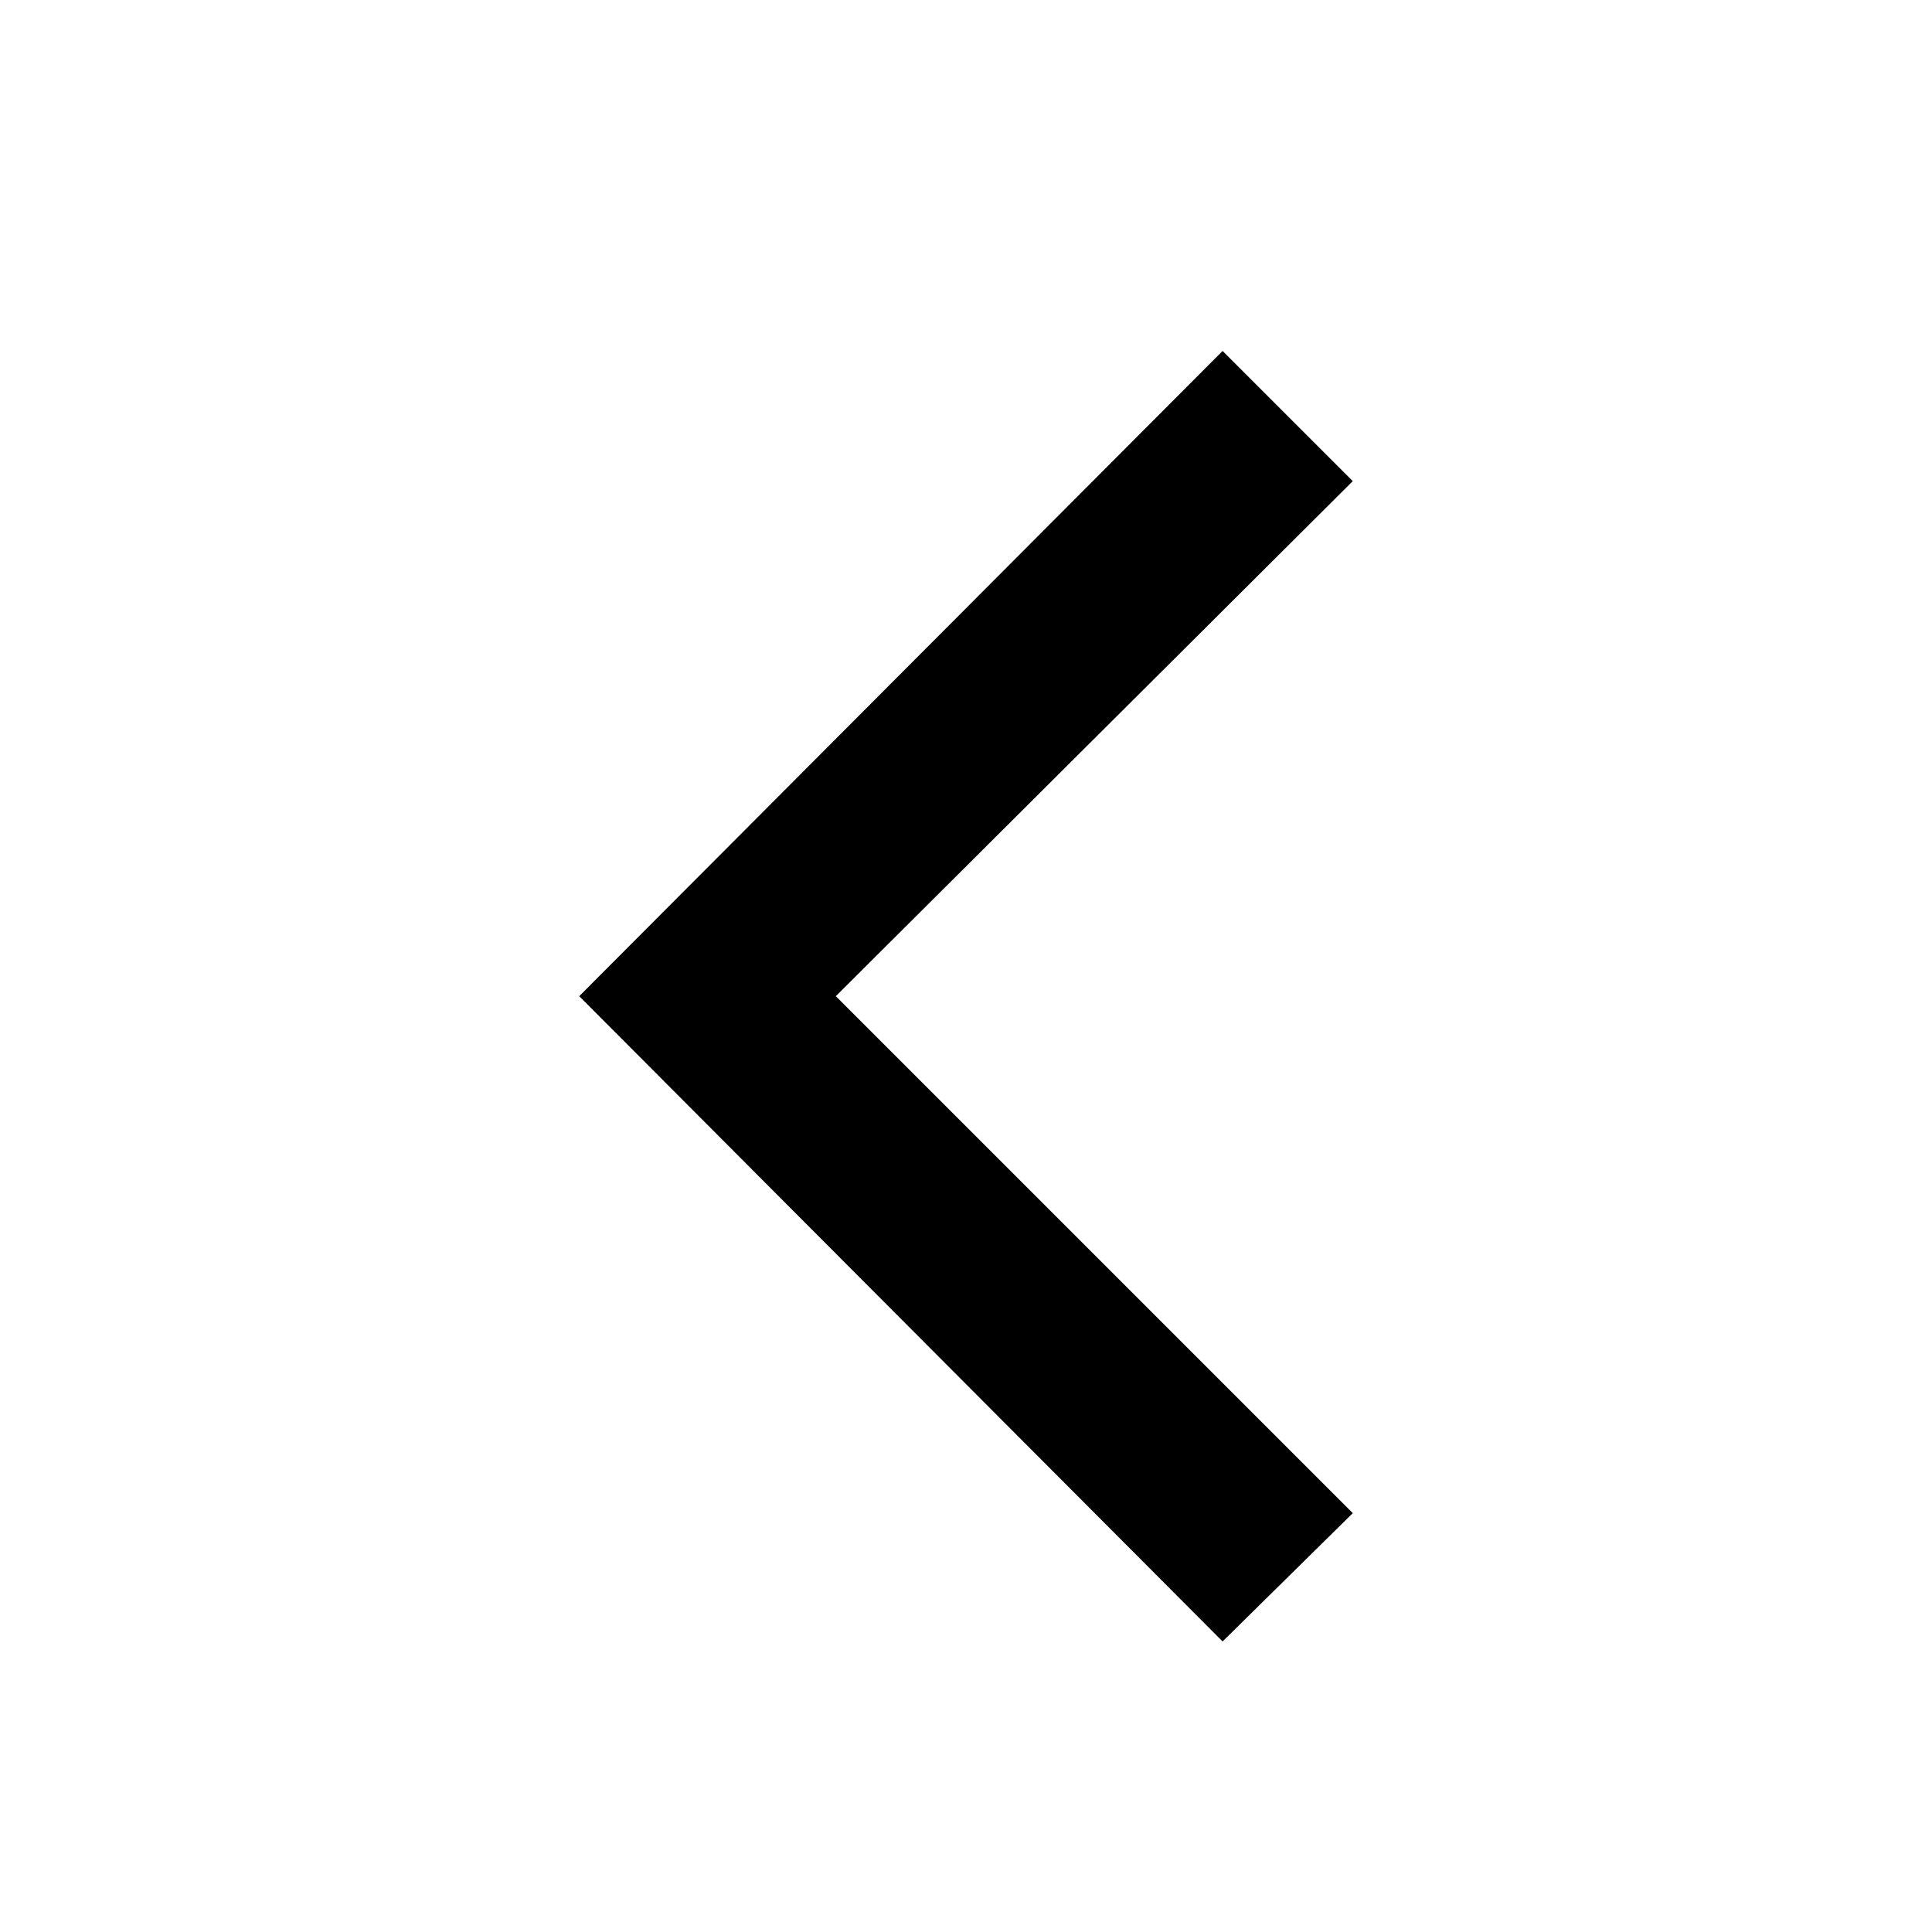
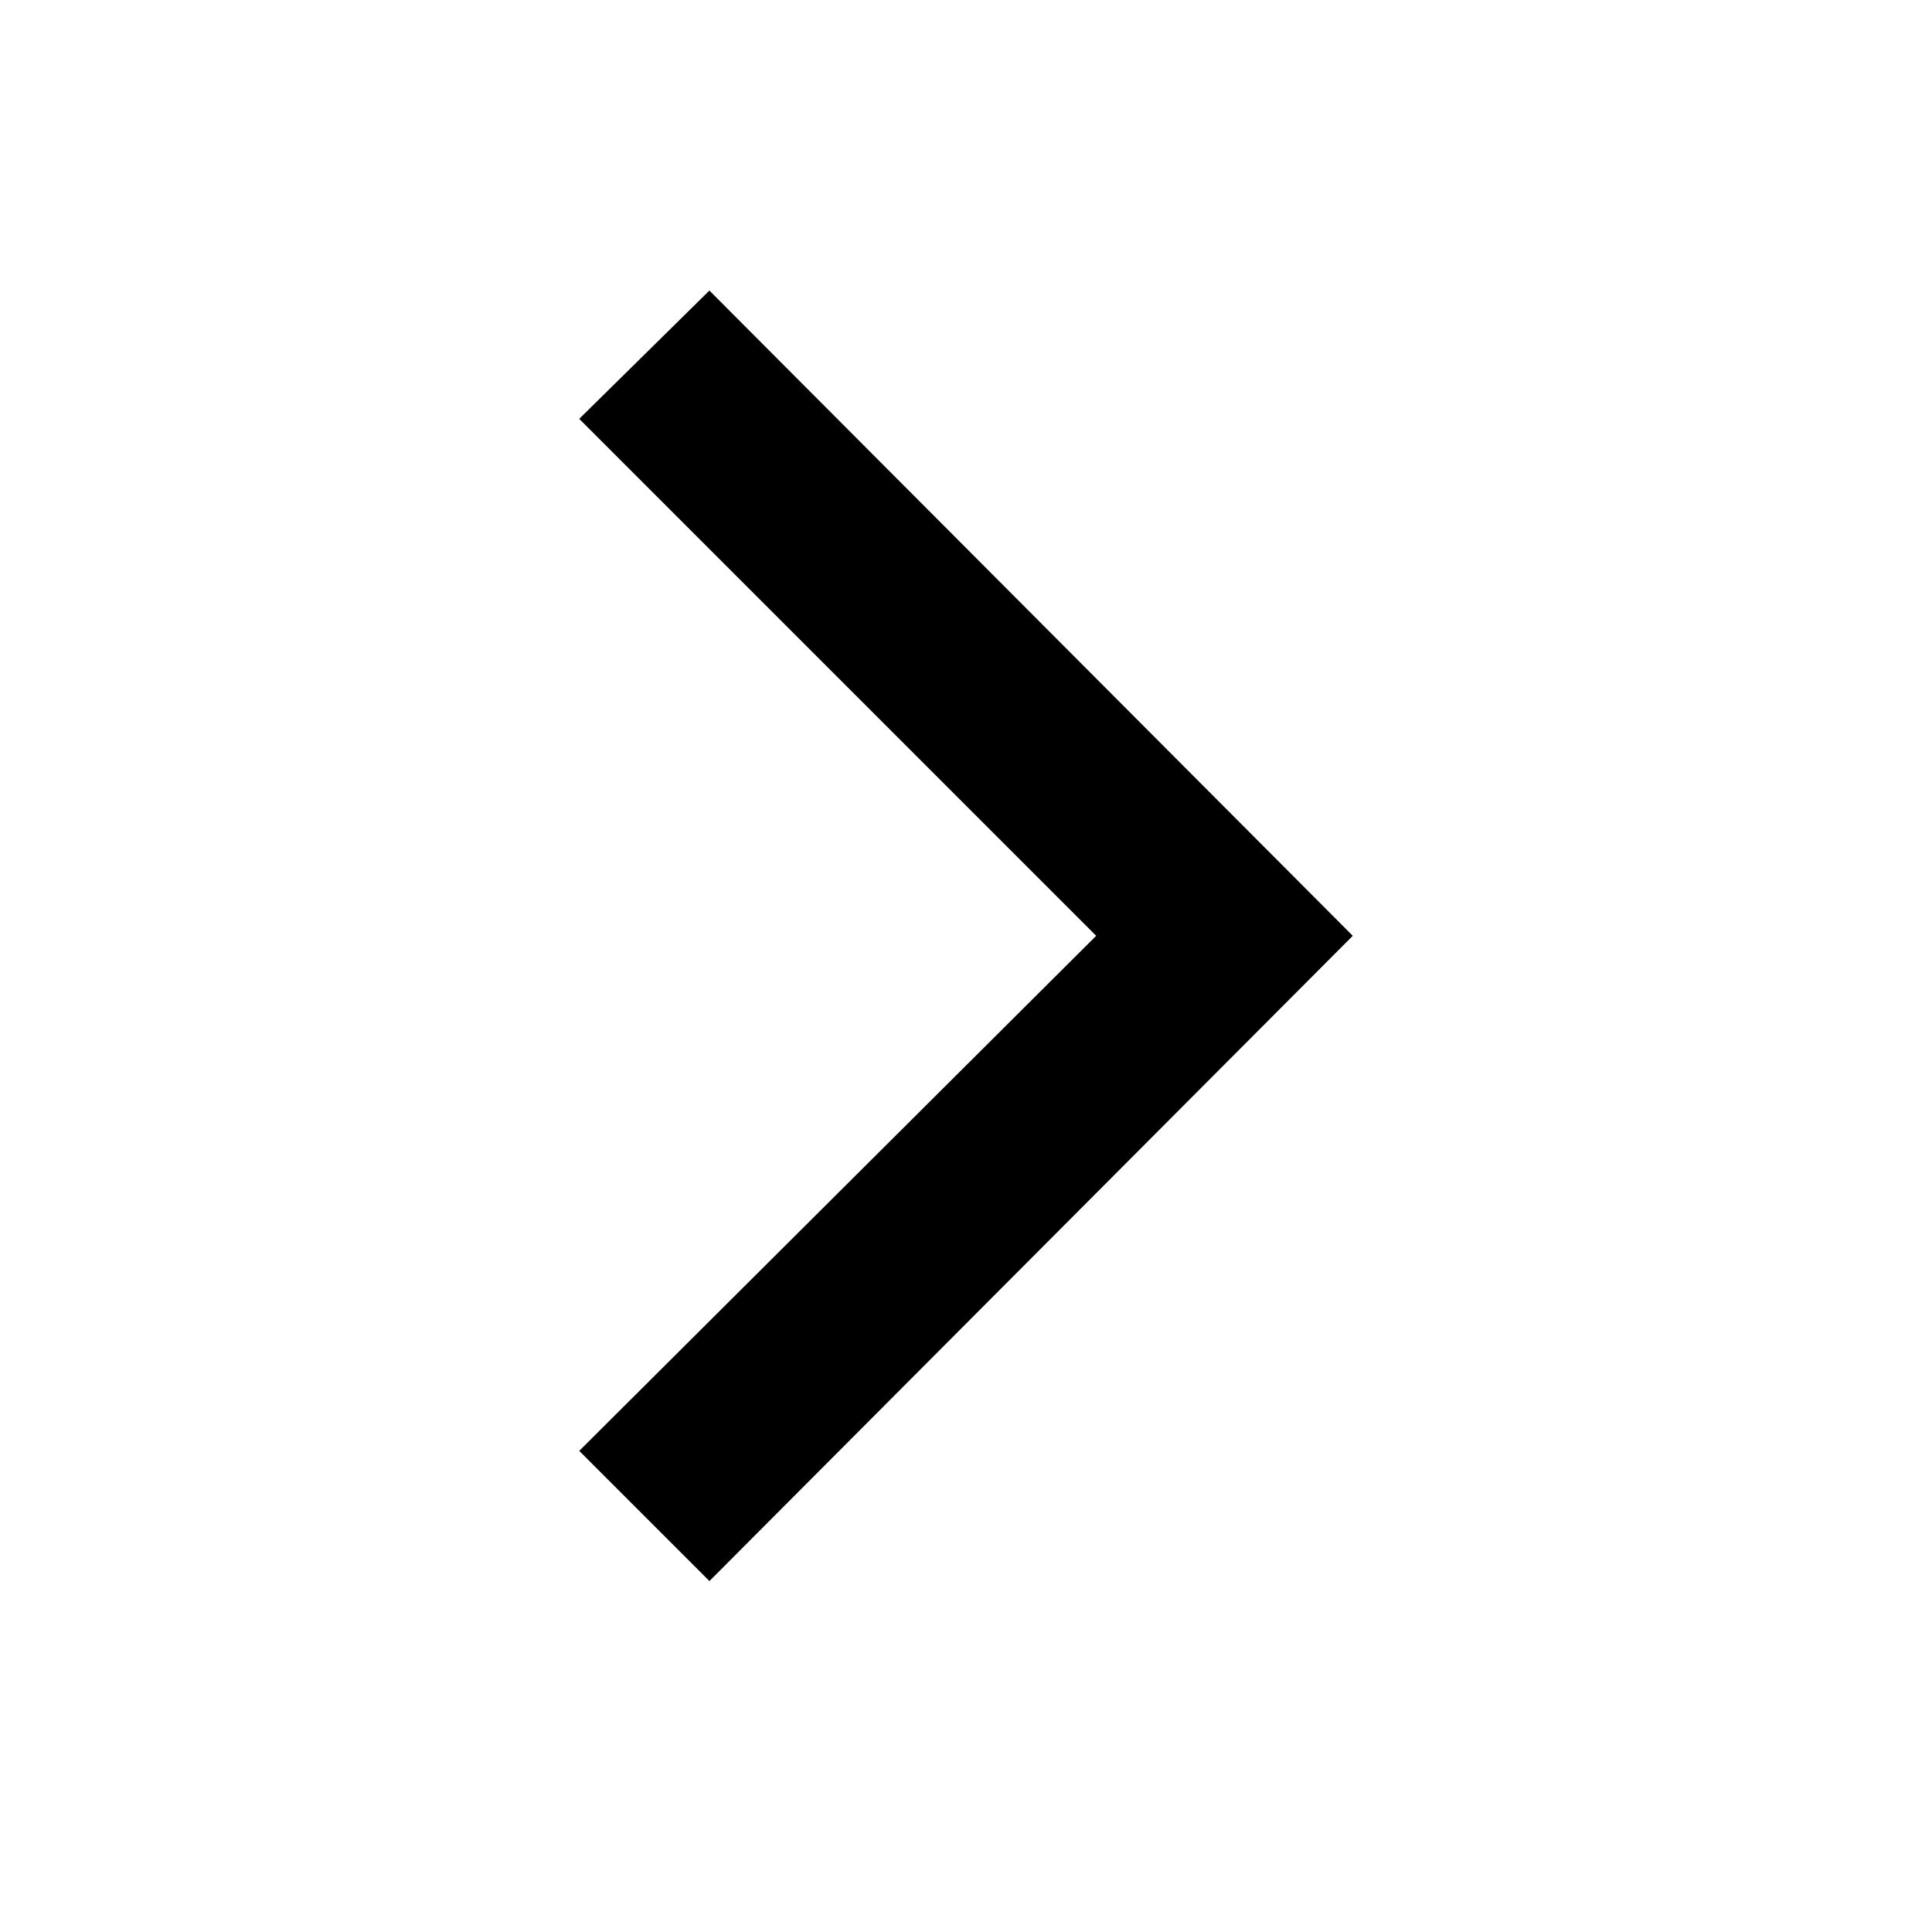
<svg xmlns="http://www.w3.org/2000/svg" class="icon" viewBox="0 0 1024 1024">
-   <path transform="translate(0, 128)" glyph-name="chevron-left" unicode="" d="M717 674l-69 68l-341 -342l341 -342l69 69l-274 273z" />
+   <path transform="translate(0, -128) rotate(180, 512 512)" glyph-name="chevron-left" unicode="" d="M717 674l-69 68l-341 -342l341 -342l69 69l-274 273z" />
</svg>
